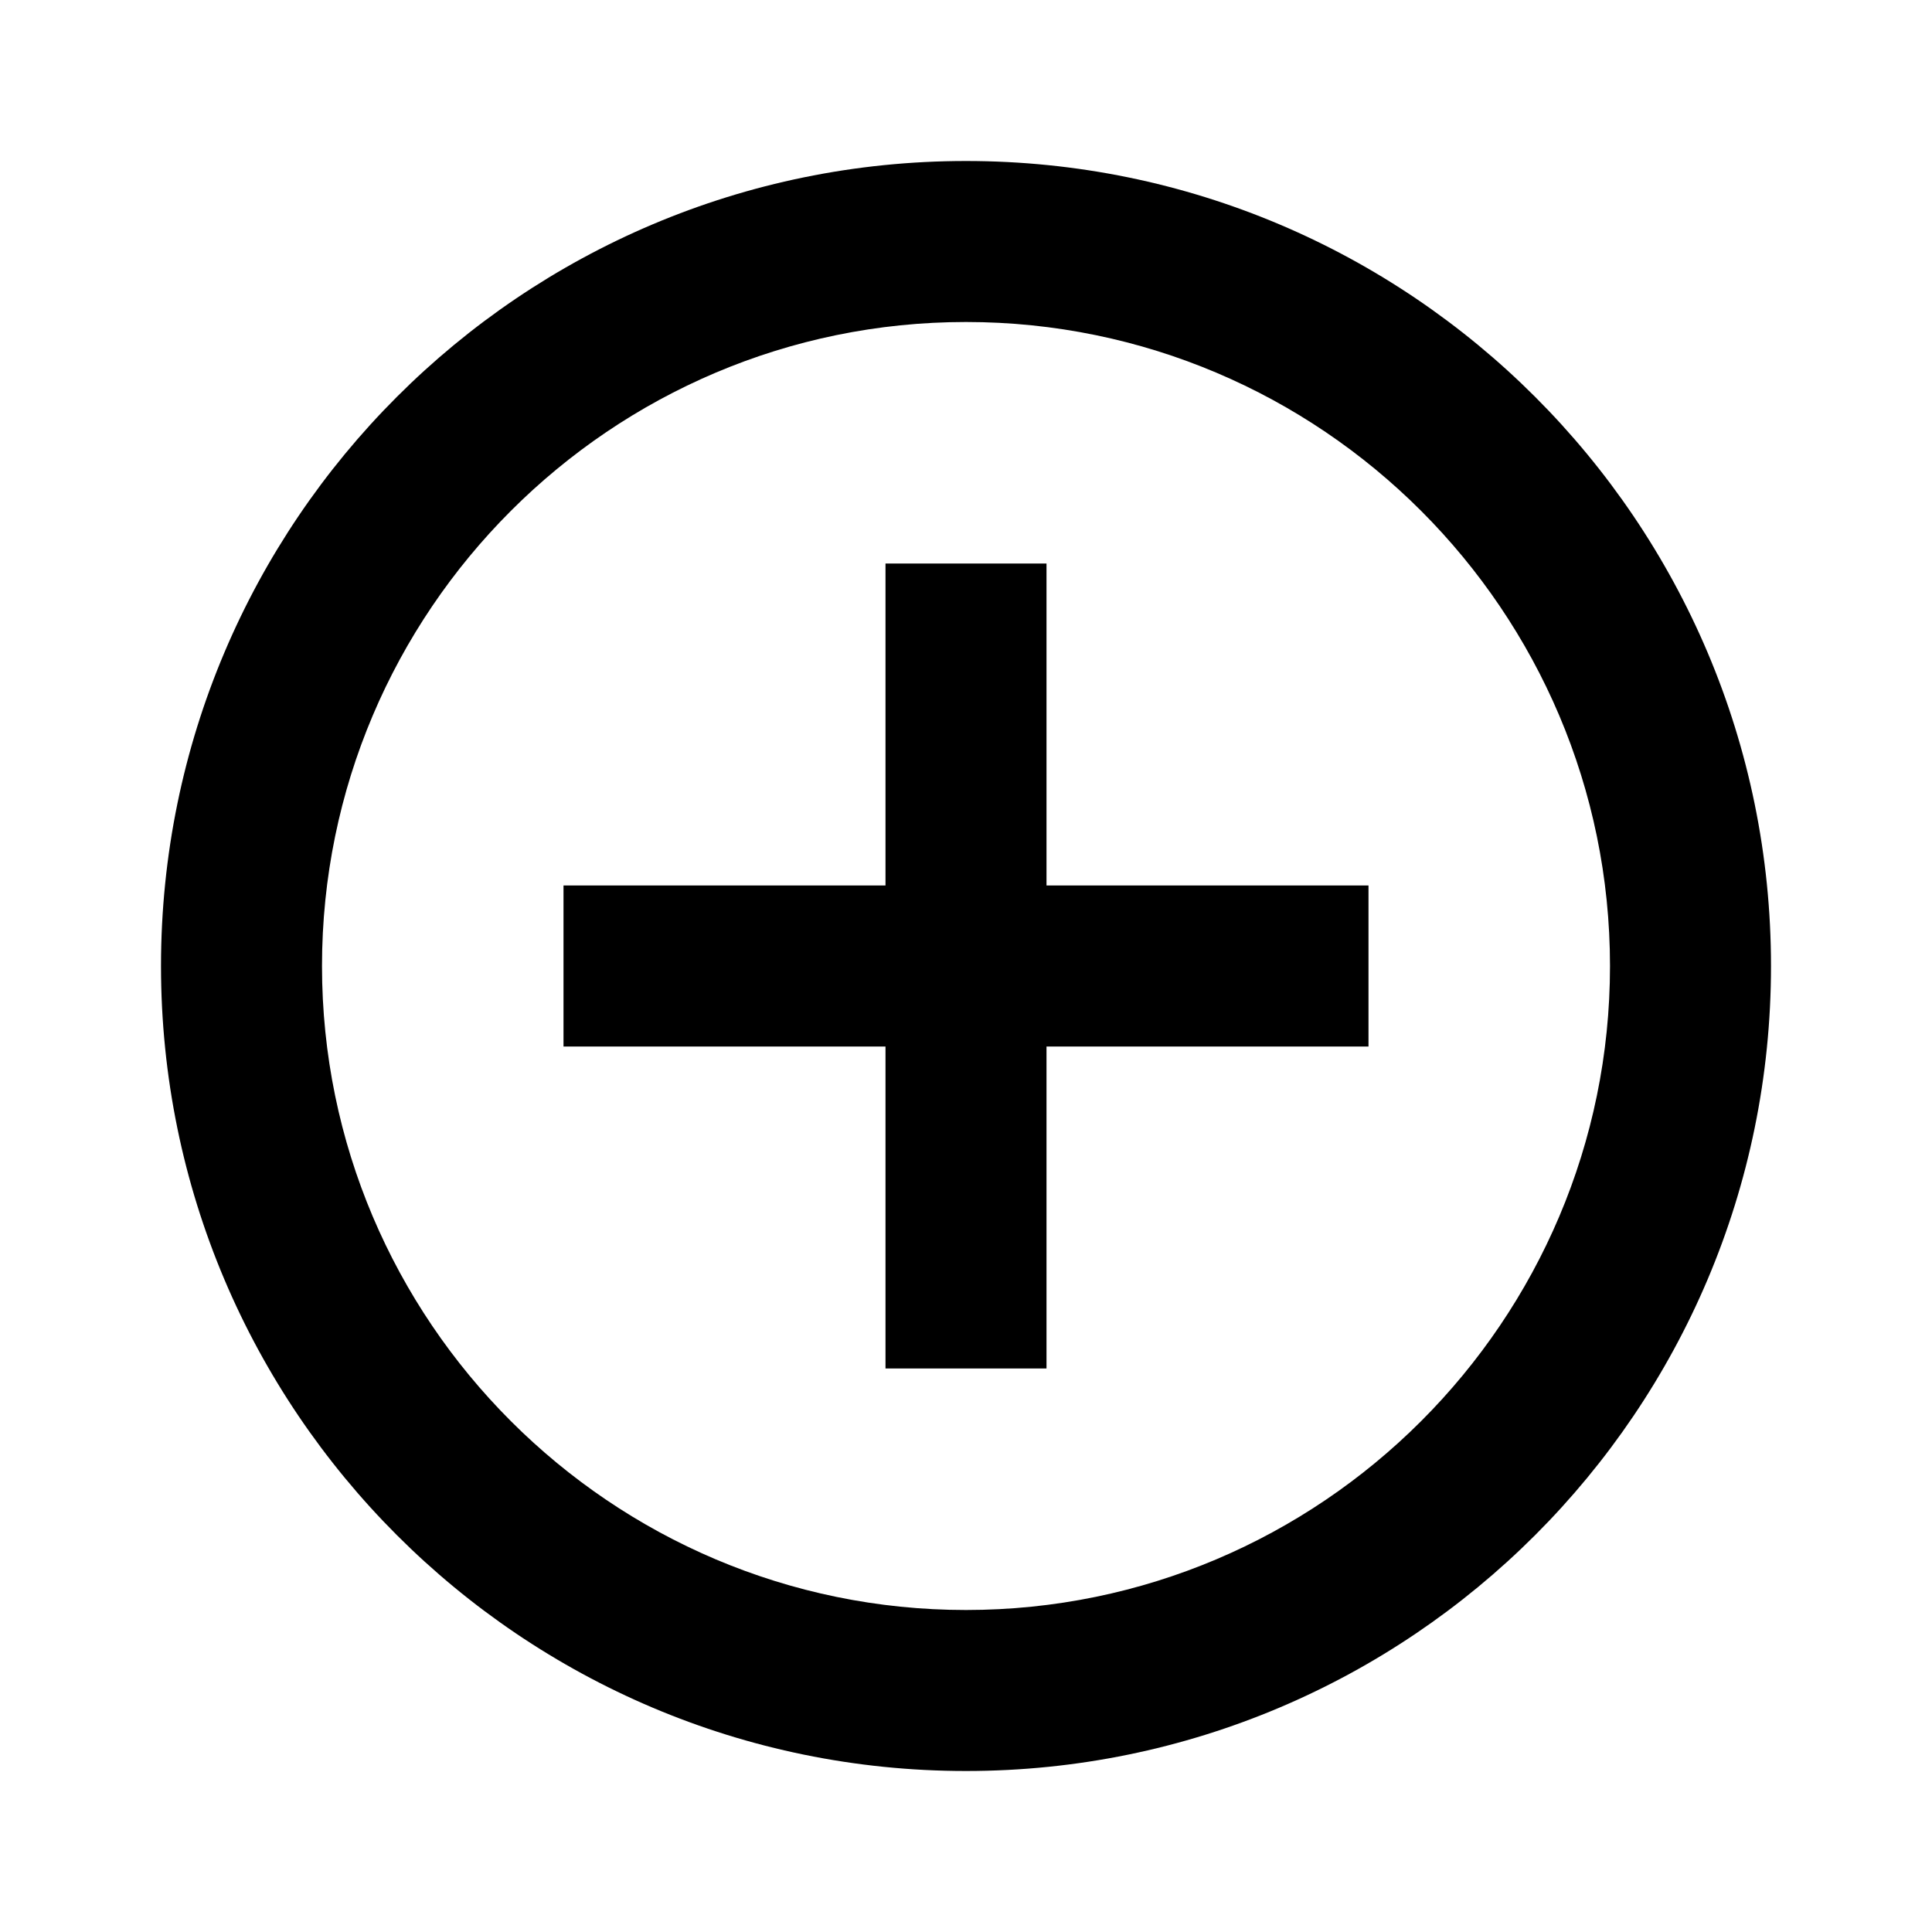
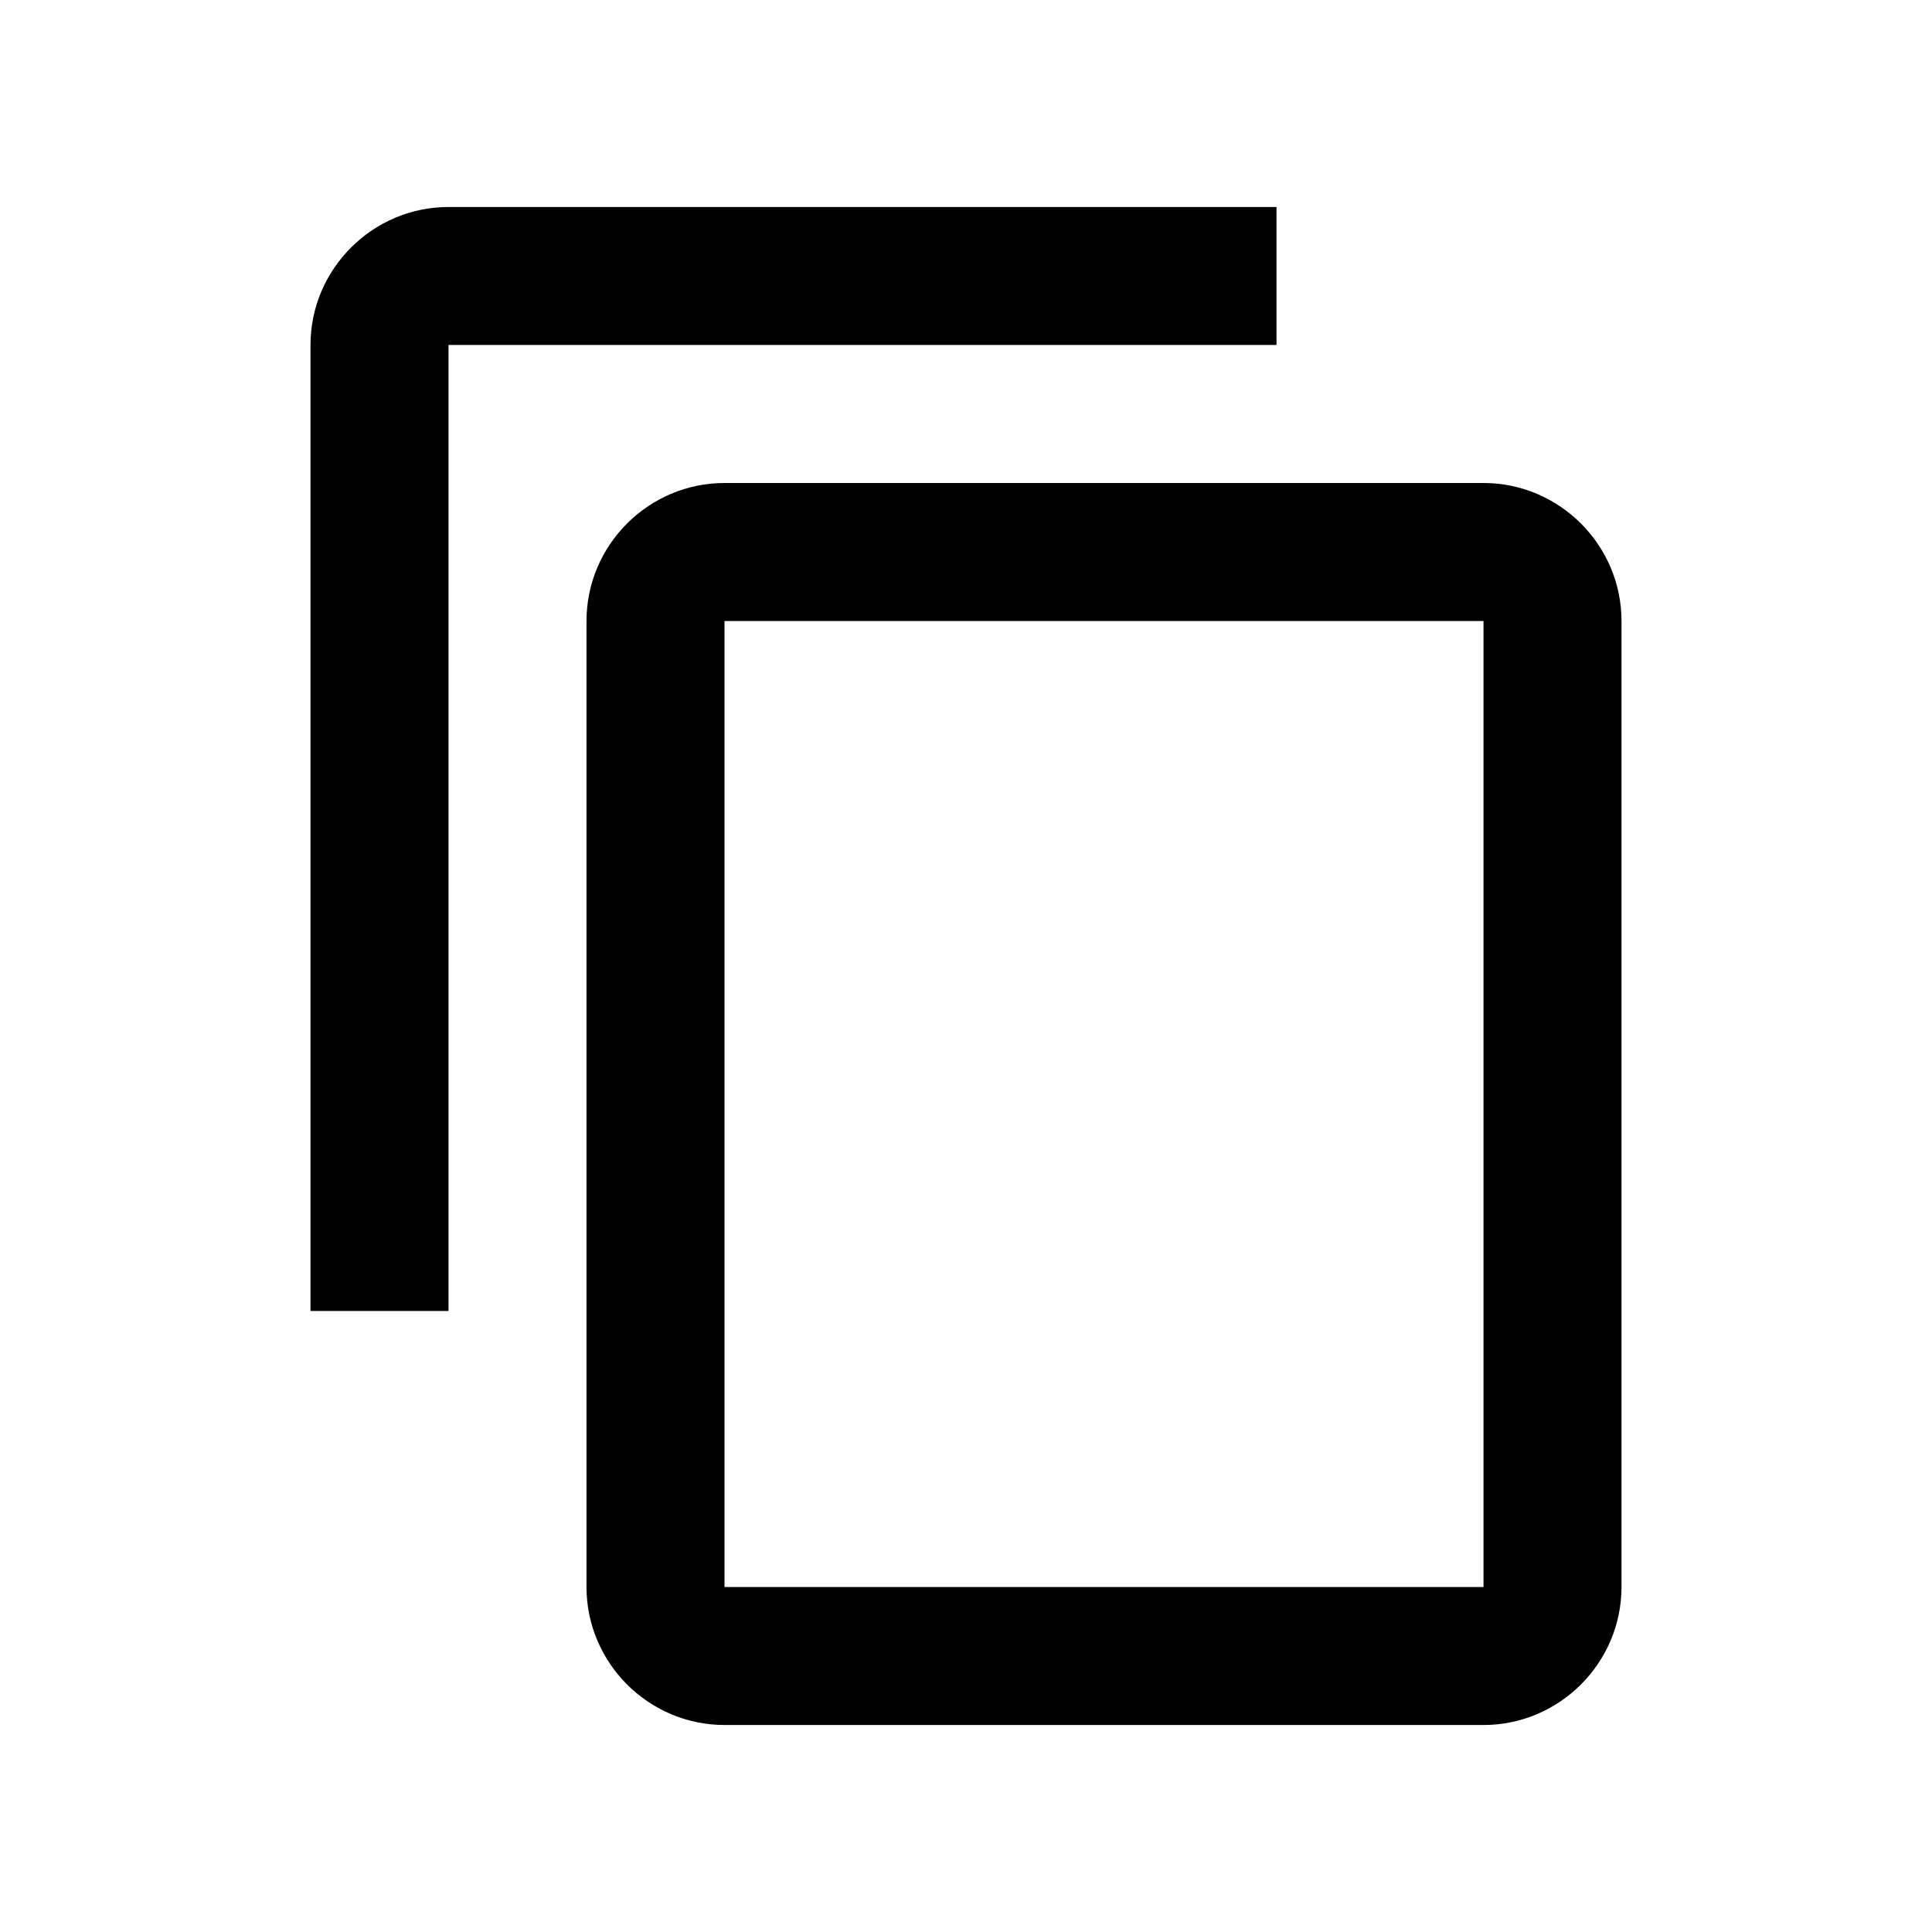
- <svg xmlns="http://www.w3.org/2000/svg" height="24" viewBox="0 0 24 24" width="24">
-   <path d="M0 0h24v24H0z" fill="none" />
-   <path d="M13 7h-2v4H7v2h4v4h2v-4h4v-2h-4V7zm-1-5C6.48 2 2 6.48 2 12s4.48 10 10 10 10-4.48 10-10S17.52 2 12 2zm0 18c-4.41 0-8-3.59-8-8s3.59-8 8-8 8 3.59 8 8-3.59 8-8 8z" />
+ <svg xmlns="http://www.w3.org/2000/svg" height="28" viewBox="0 0 28 28" width="28" version="1.1" id="svg6">
+   <defs id="defs10" />
+   <path d="m 18.5,3 h -12 c -1.1,0 -2,0.9 -2,2 V 19 h 2 V 5 h 12 z m 3,4 h -11 c -1.1,0 -2,0.9 -2,2 V 23 c 0,1.1 0.9,2 2,2 h 11 c 1.1,0 2,-0.9 2,-2 V 9 c 0,-1.1 -0.9,-2 -2,-2 z M 21.5,23 h -11 V 9 h 11 z" id="path4" />
+   <path d="M 0,4 H 24 V 28 H 0 Z" id="path2" style="fill:none" />
</svg>
